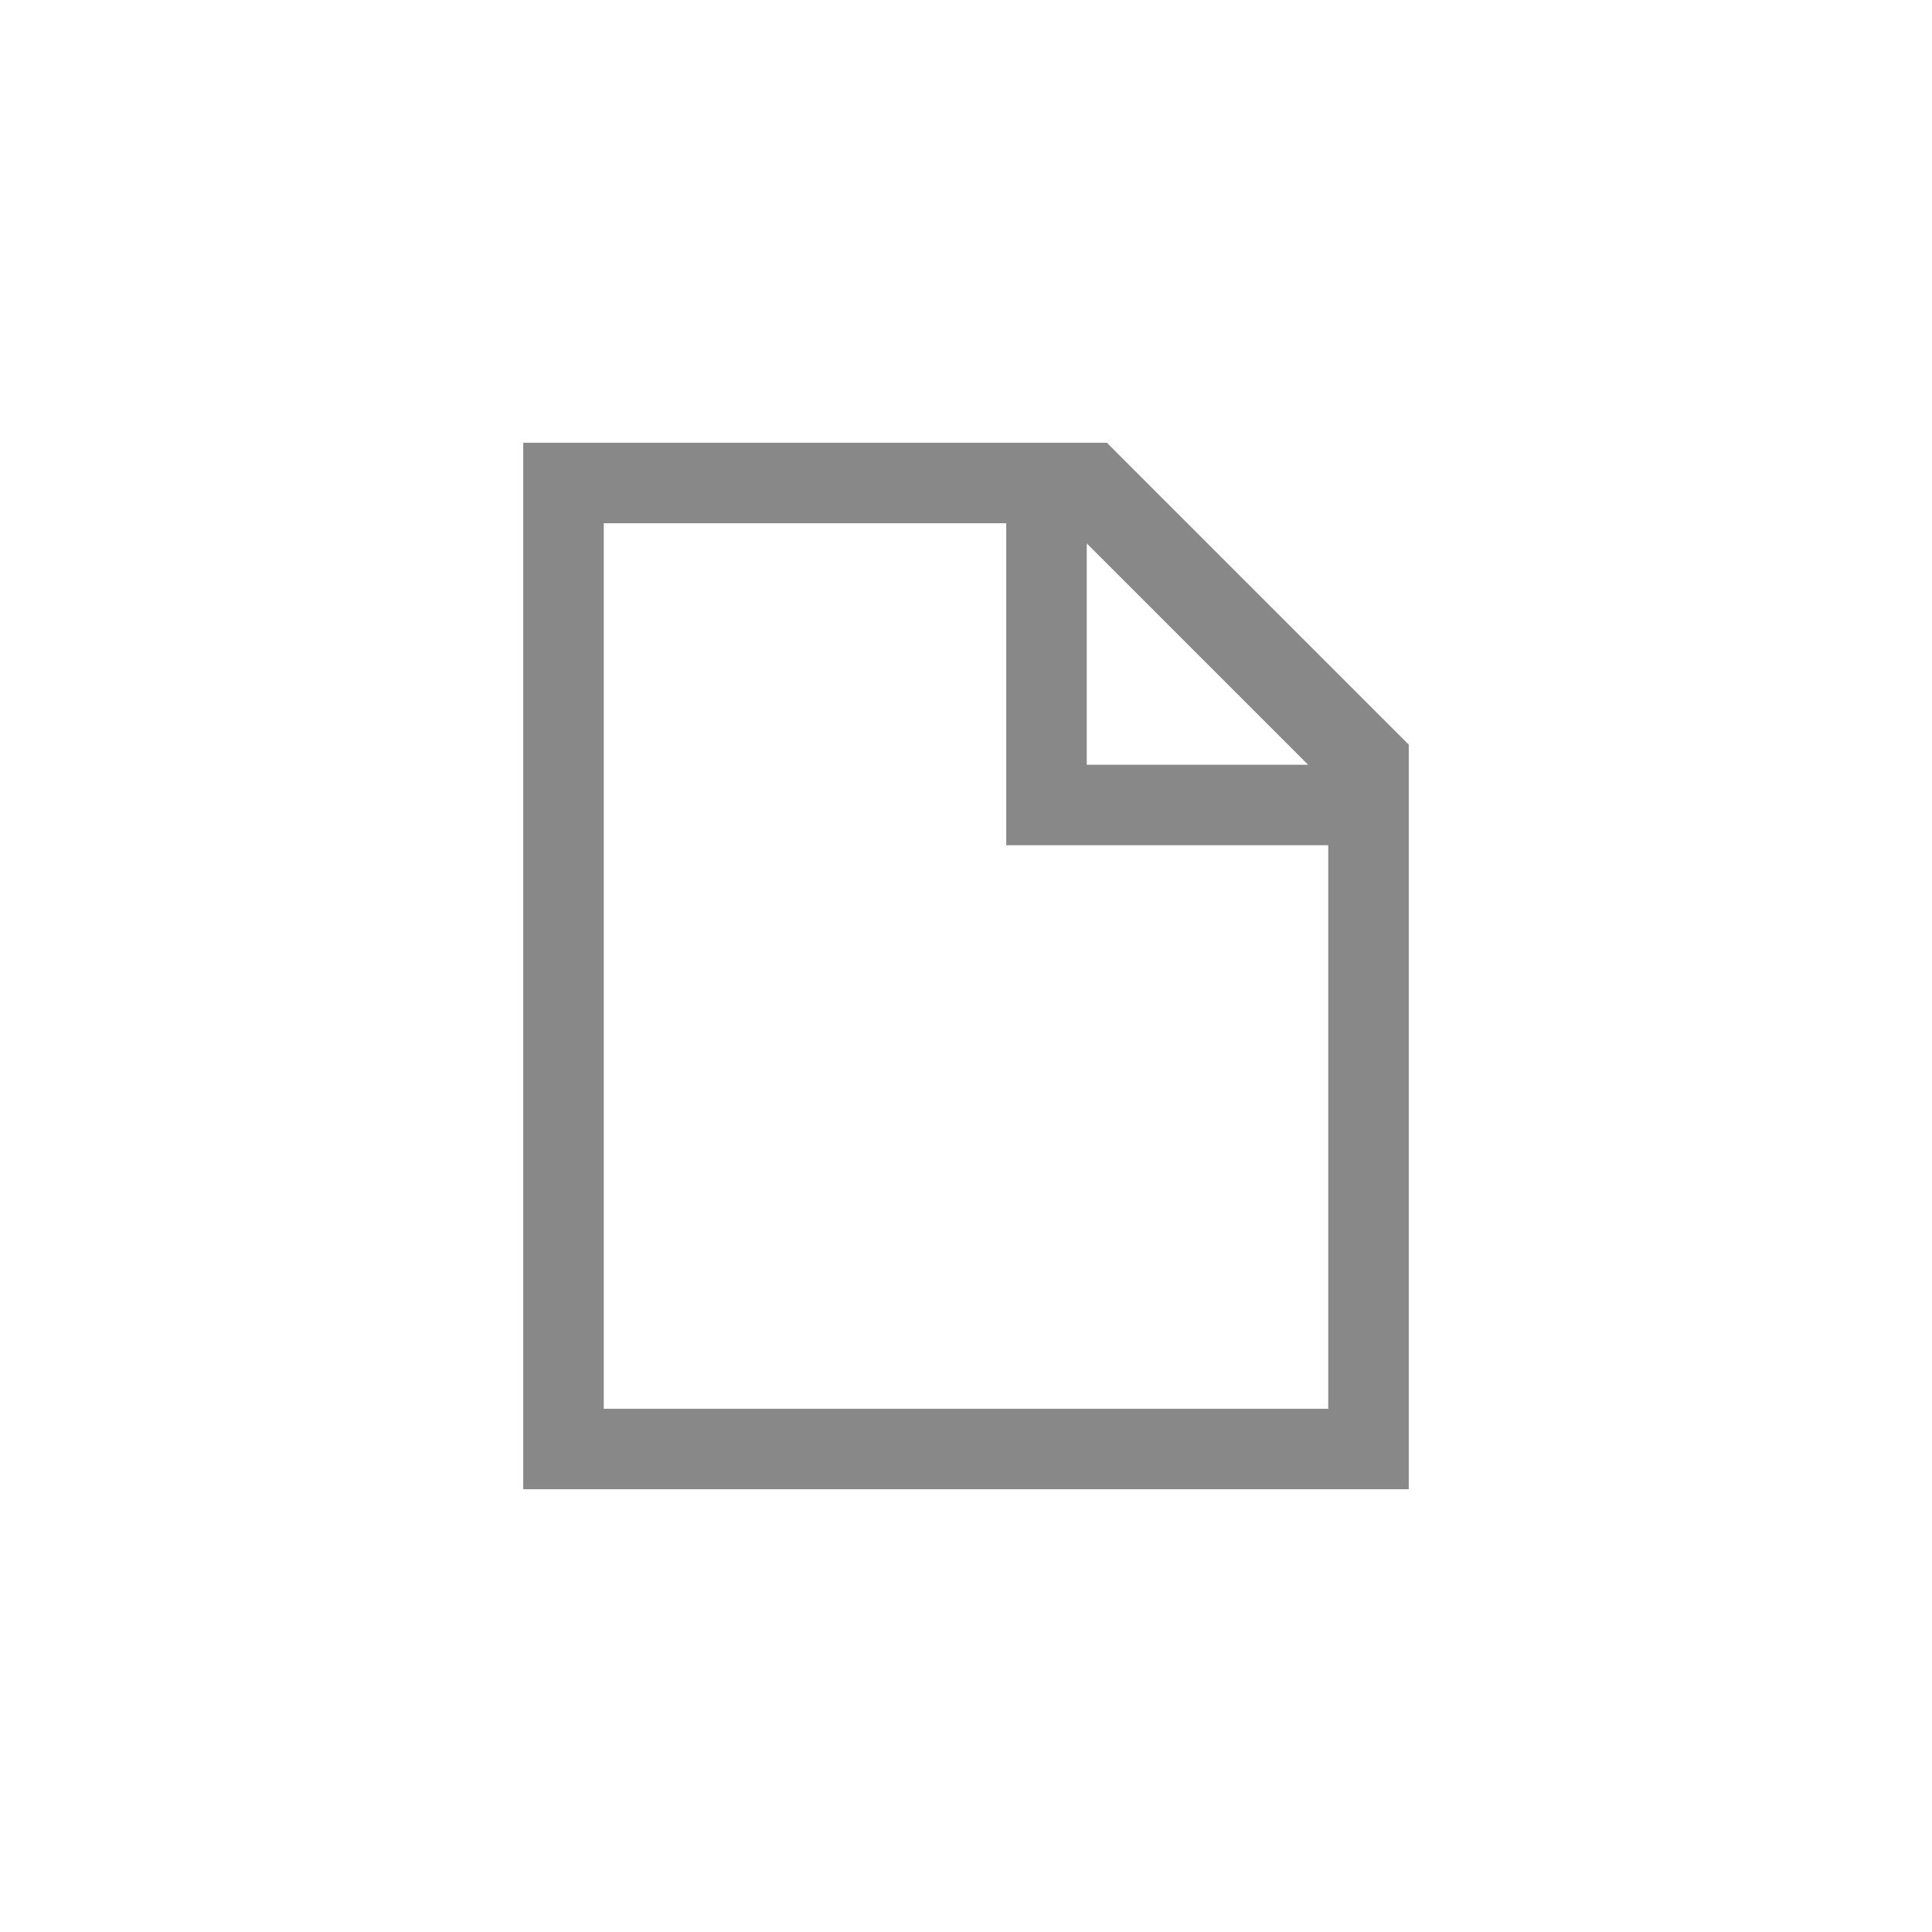
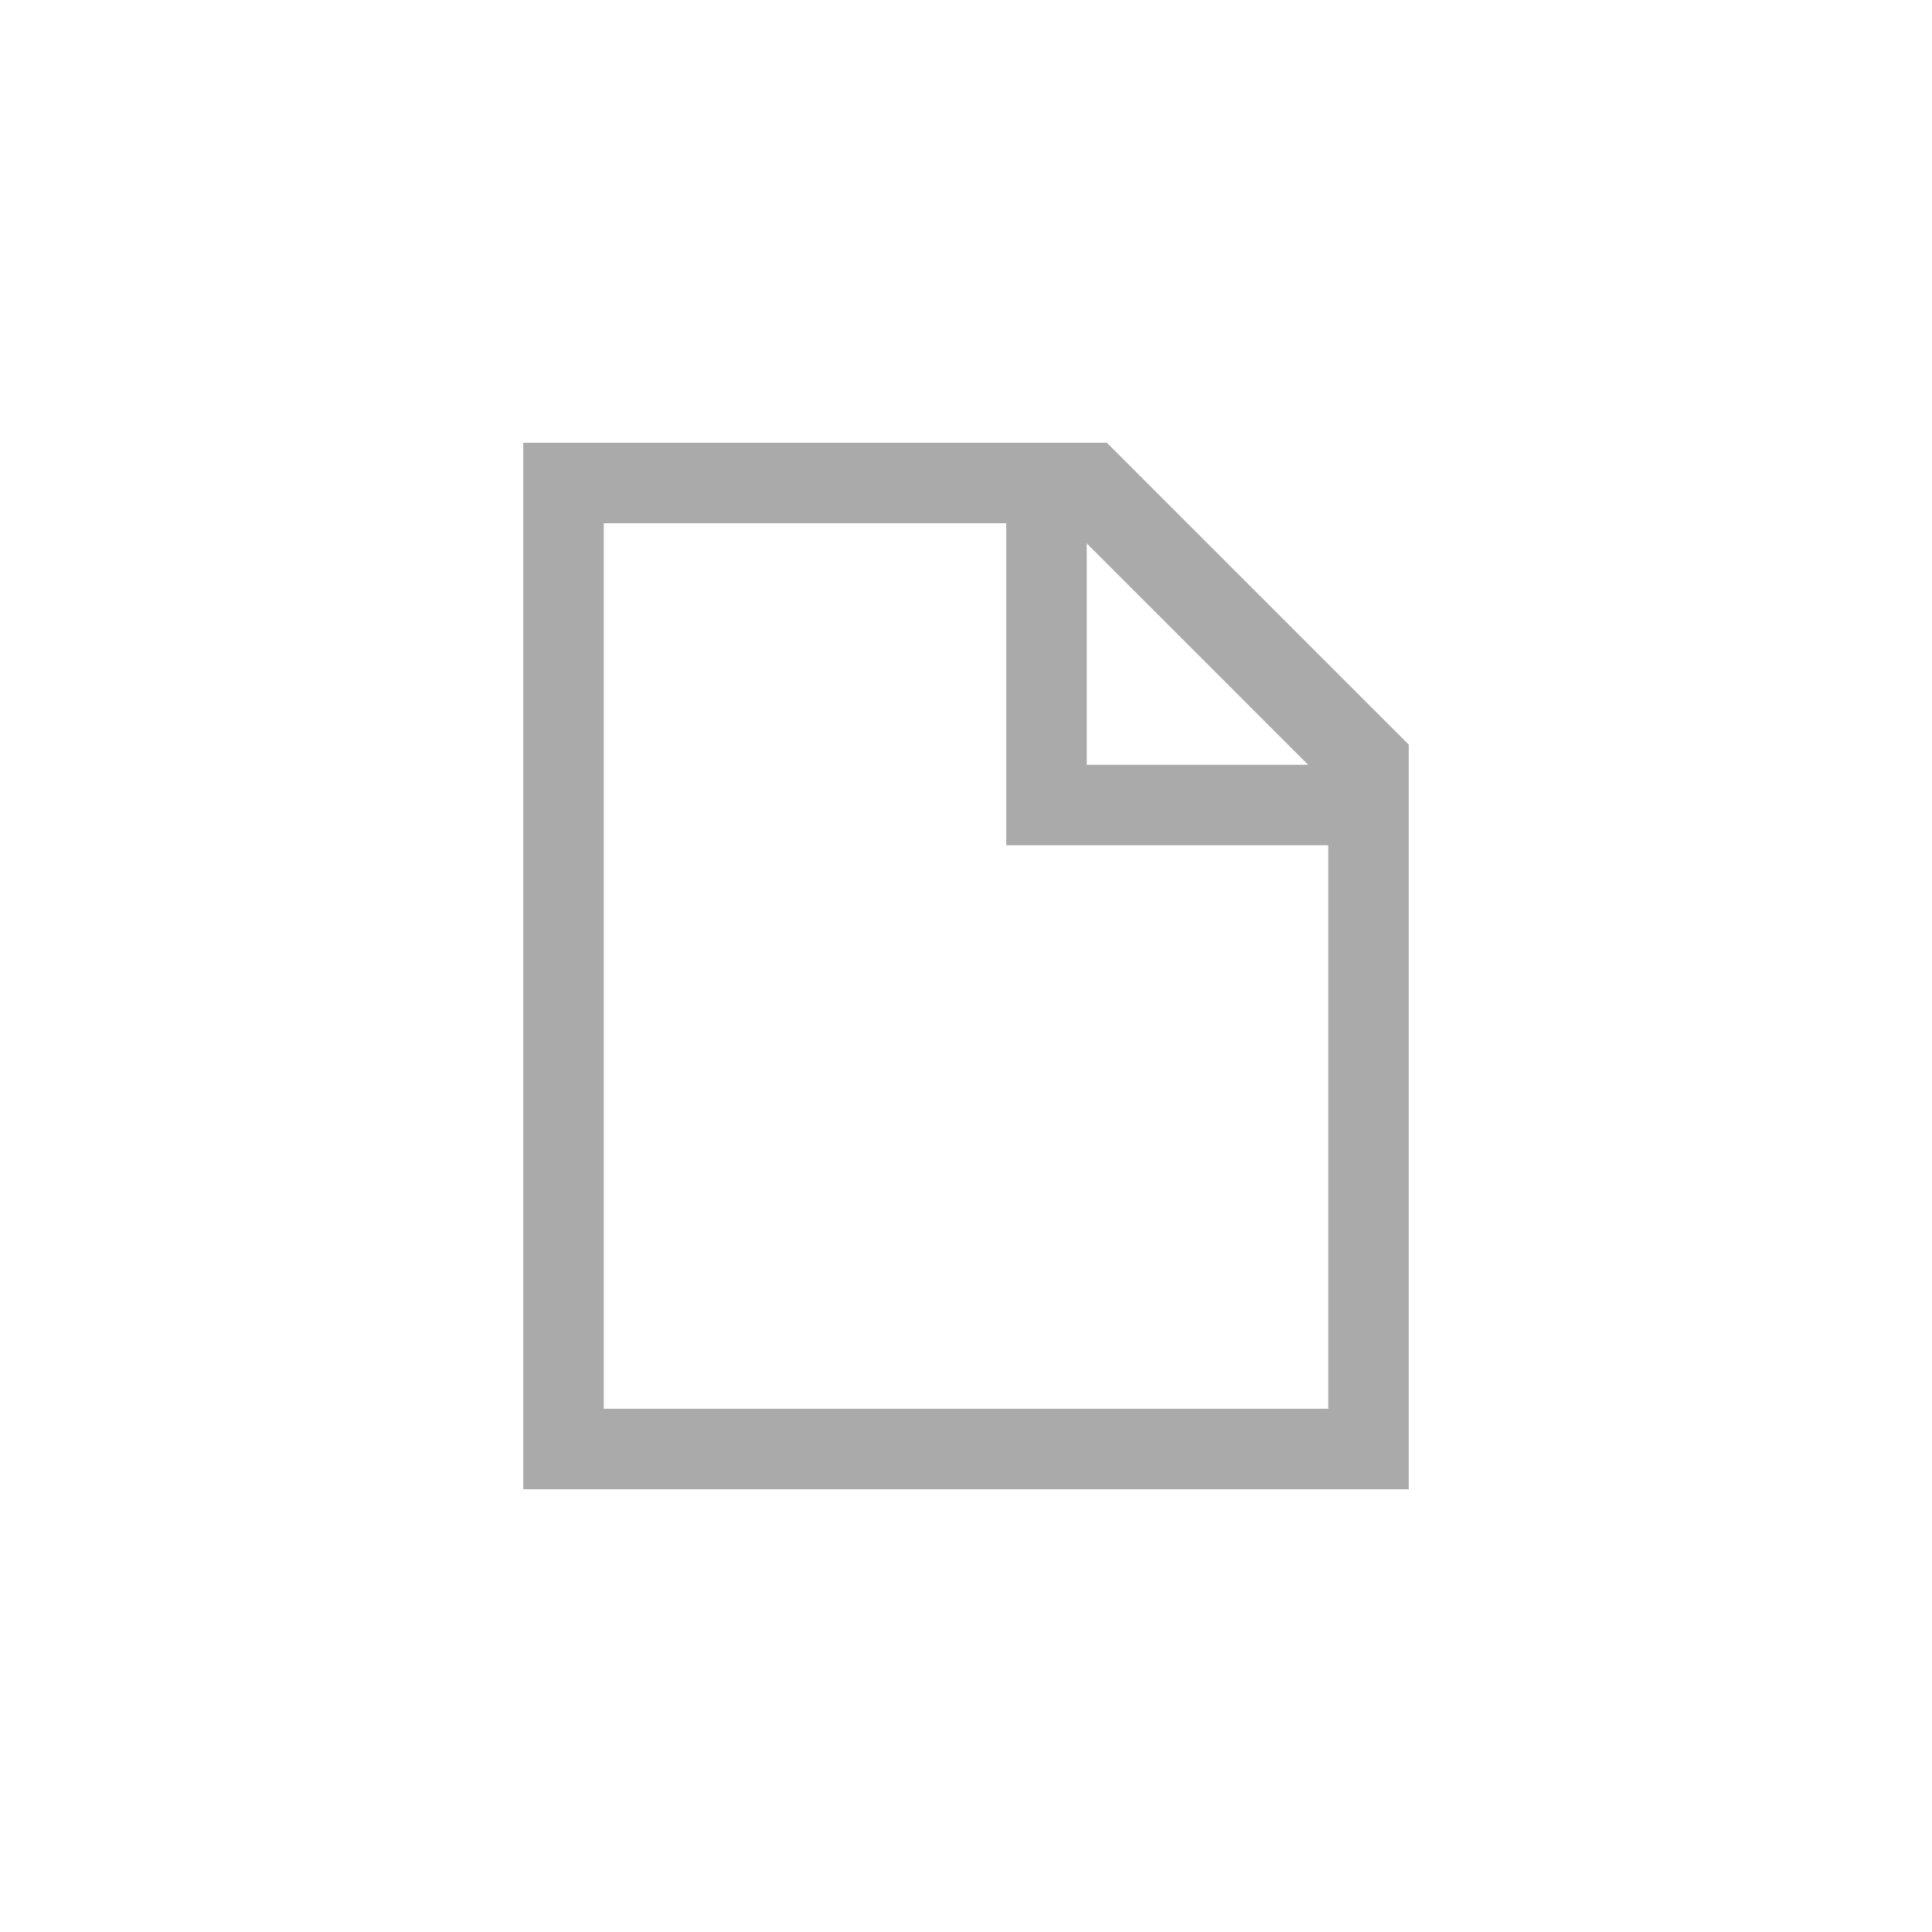
<svg xmlns="http://www.w3.org/2000/svg" version="1.1" baseProfile="full" width="76" height="76" viewBox="0 0 76.00 76.00" enable-background="new 0 0 76.00 76.00" xml:space="preserve">
-   <path fill="#888888" fill-opacity="1" stroke-width="0.2" stroke-linejoin="round" d="M 20.583,17.417L 43.542,17.417L 55.417,29.292L 55.417,58.583L 20.583,58.583L 20.583,17.417 Z M 23.75,20.583L 23.75,55.417L 52.25,55.417L 52.25,33.25L 39.583,33.25L 39.583,20.583L 23.75,20.583 Z M 42.75,21.375L 42.75,30.083L 51.458,30.083L 42.75,21.375 Z " />
+   <path fill="#AAAAAA" fill-opacity="1" stroke-width="0.2" stroke-linejoin="round" d="M 20.583,17.417L 43.542,17.417L 55.417,29.292L 55.417,58.583L 20.583,58.583L 20.583,17.417 Z M 23.75,20.583L 23.75,55.417L 52.25,55.417L 52.25,33.25L 39.583,33.25L 39.583,20.583L 23.75,20.583 Z M 42.75,21.375L 42.75,30.083L 51.458,30.083L 42.75,21.375 Z " />
</svg>
